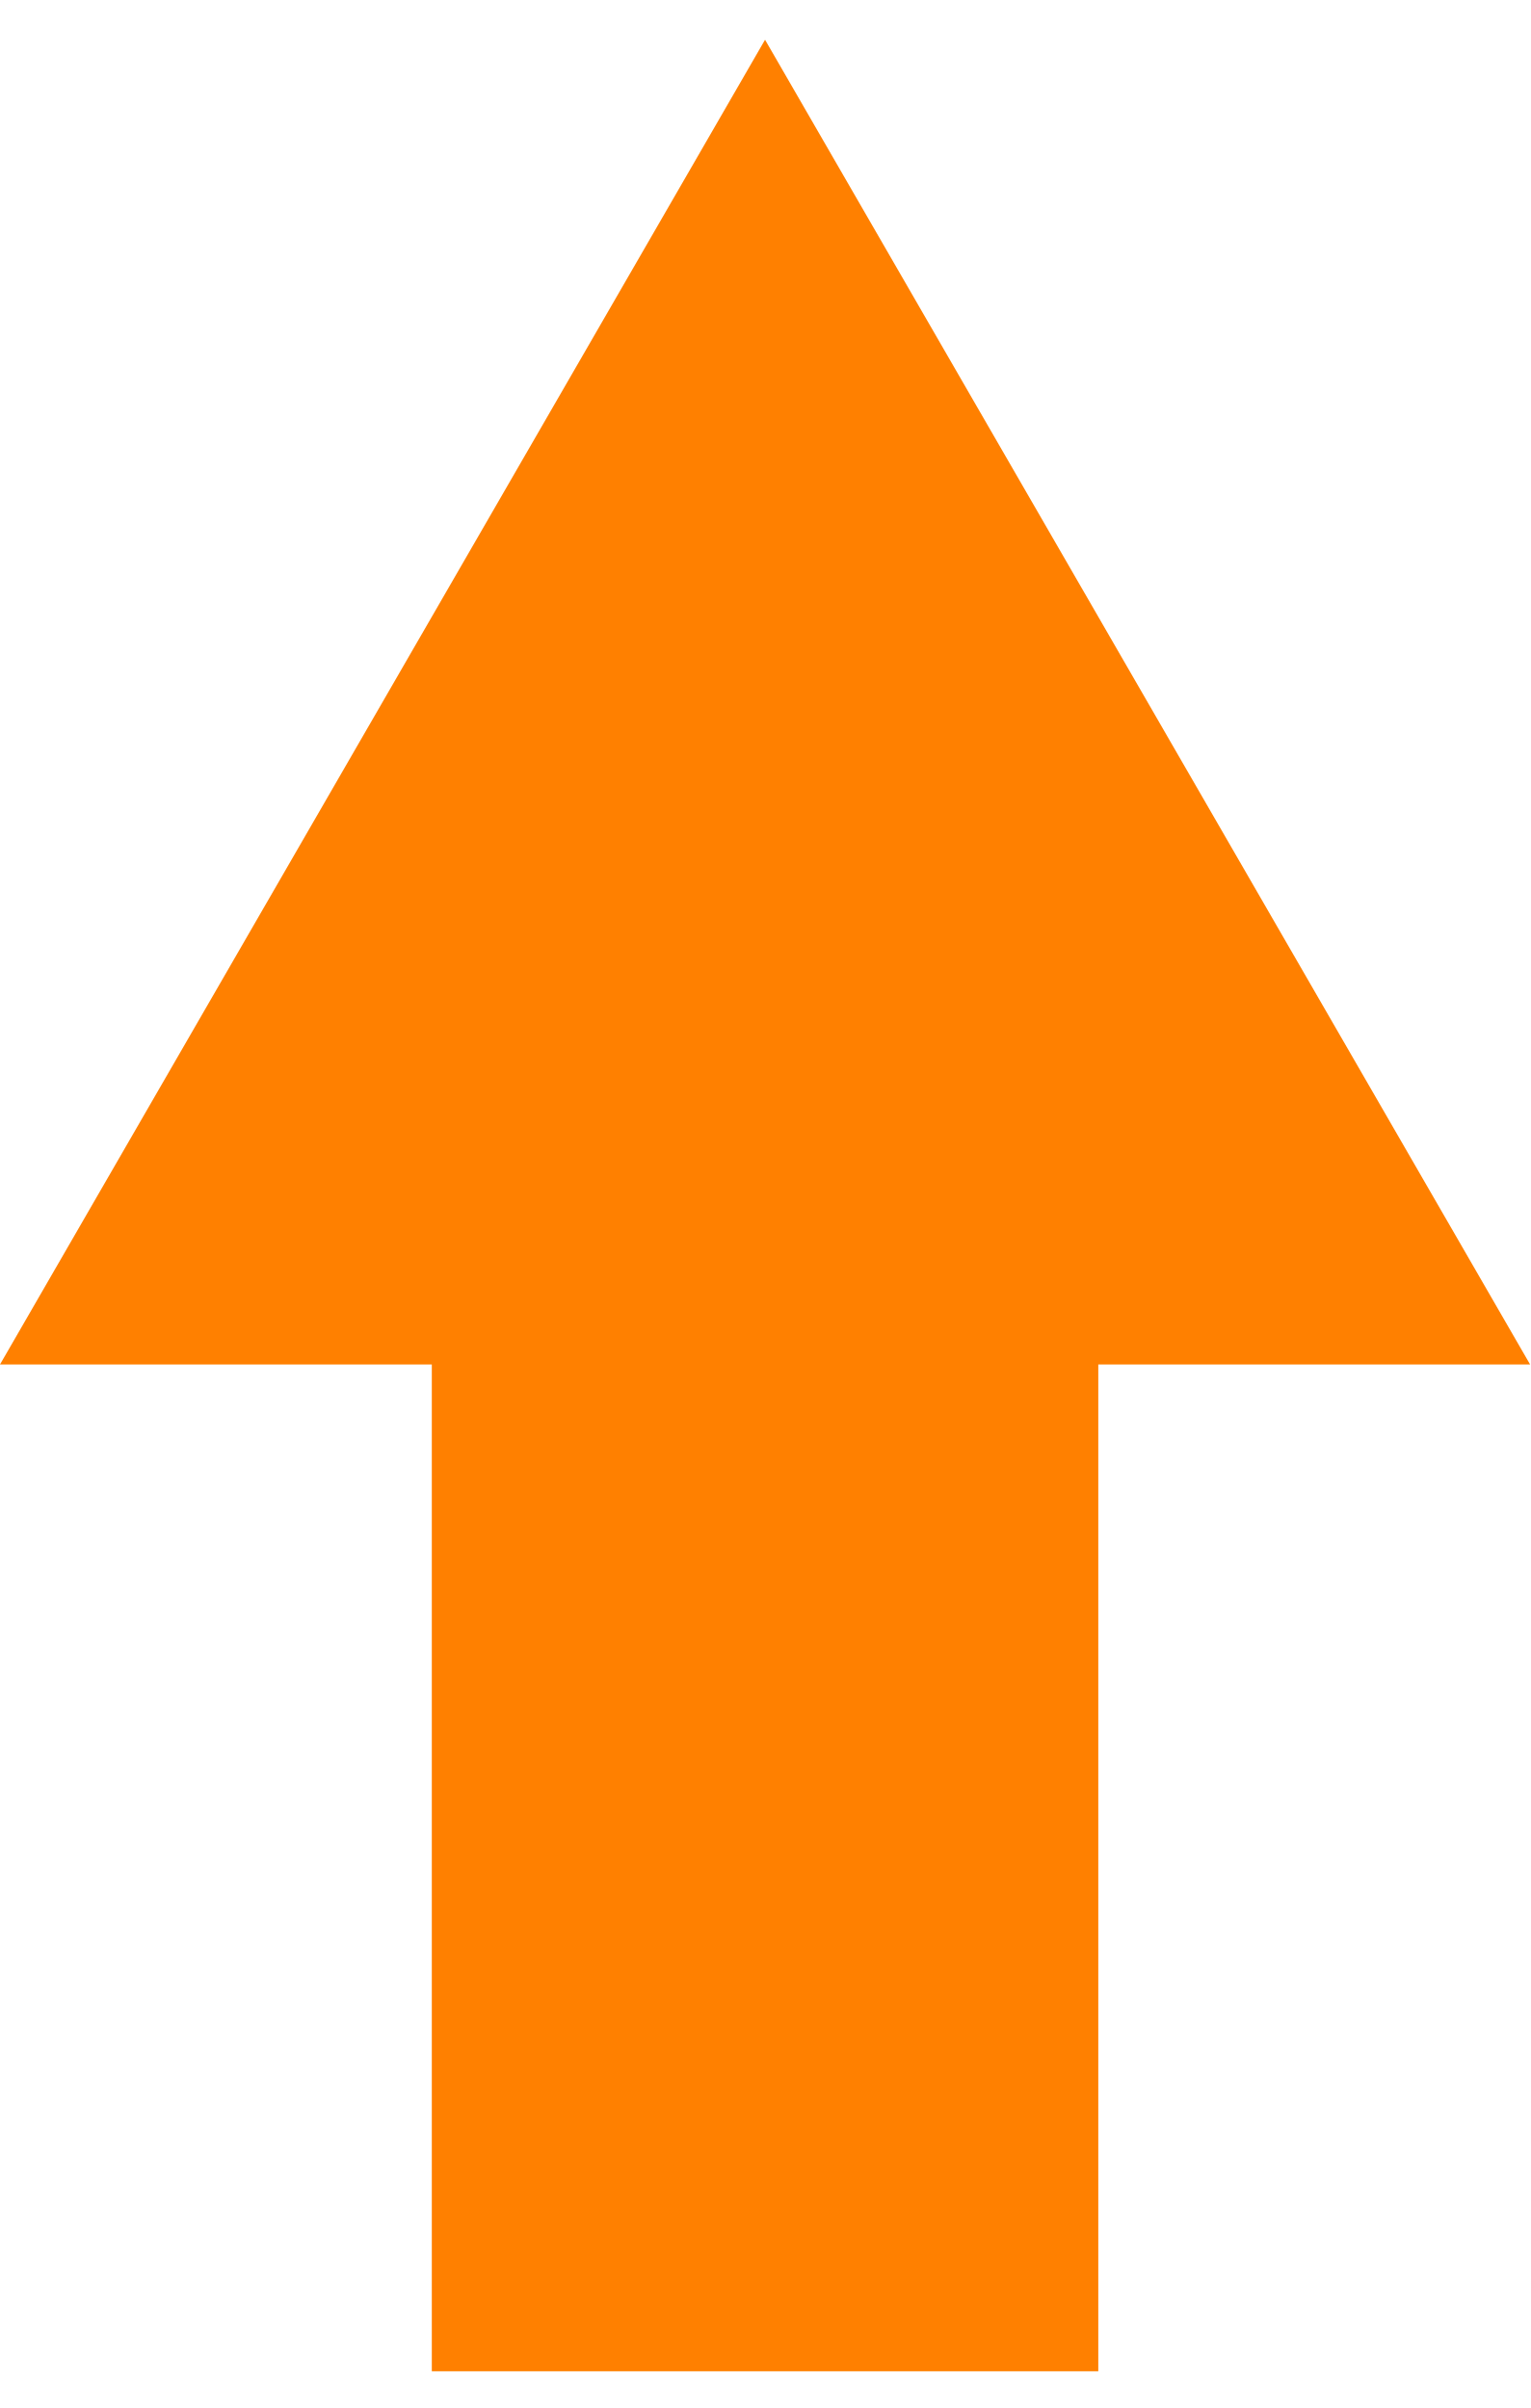
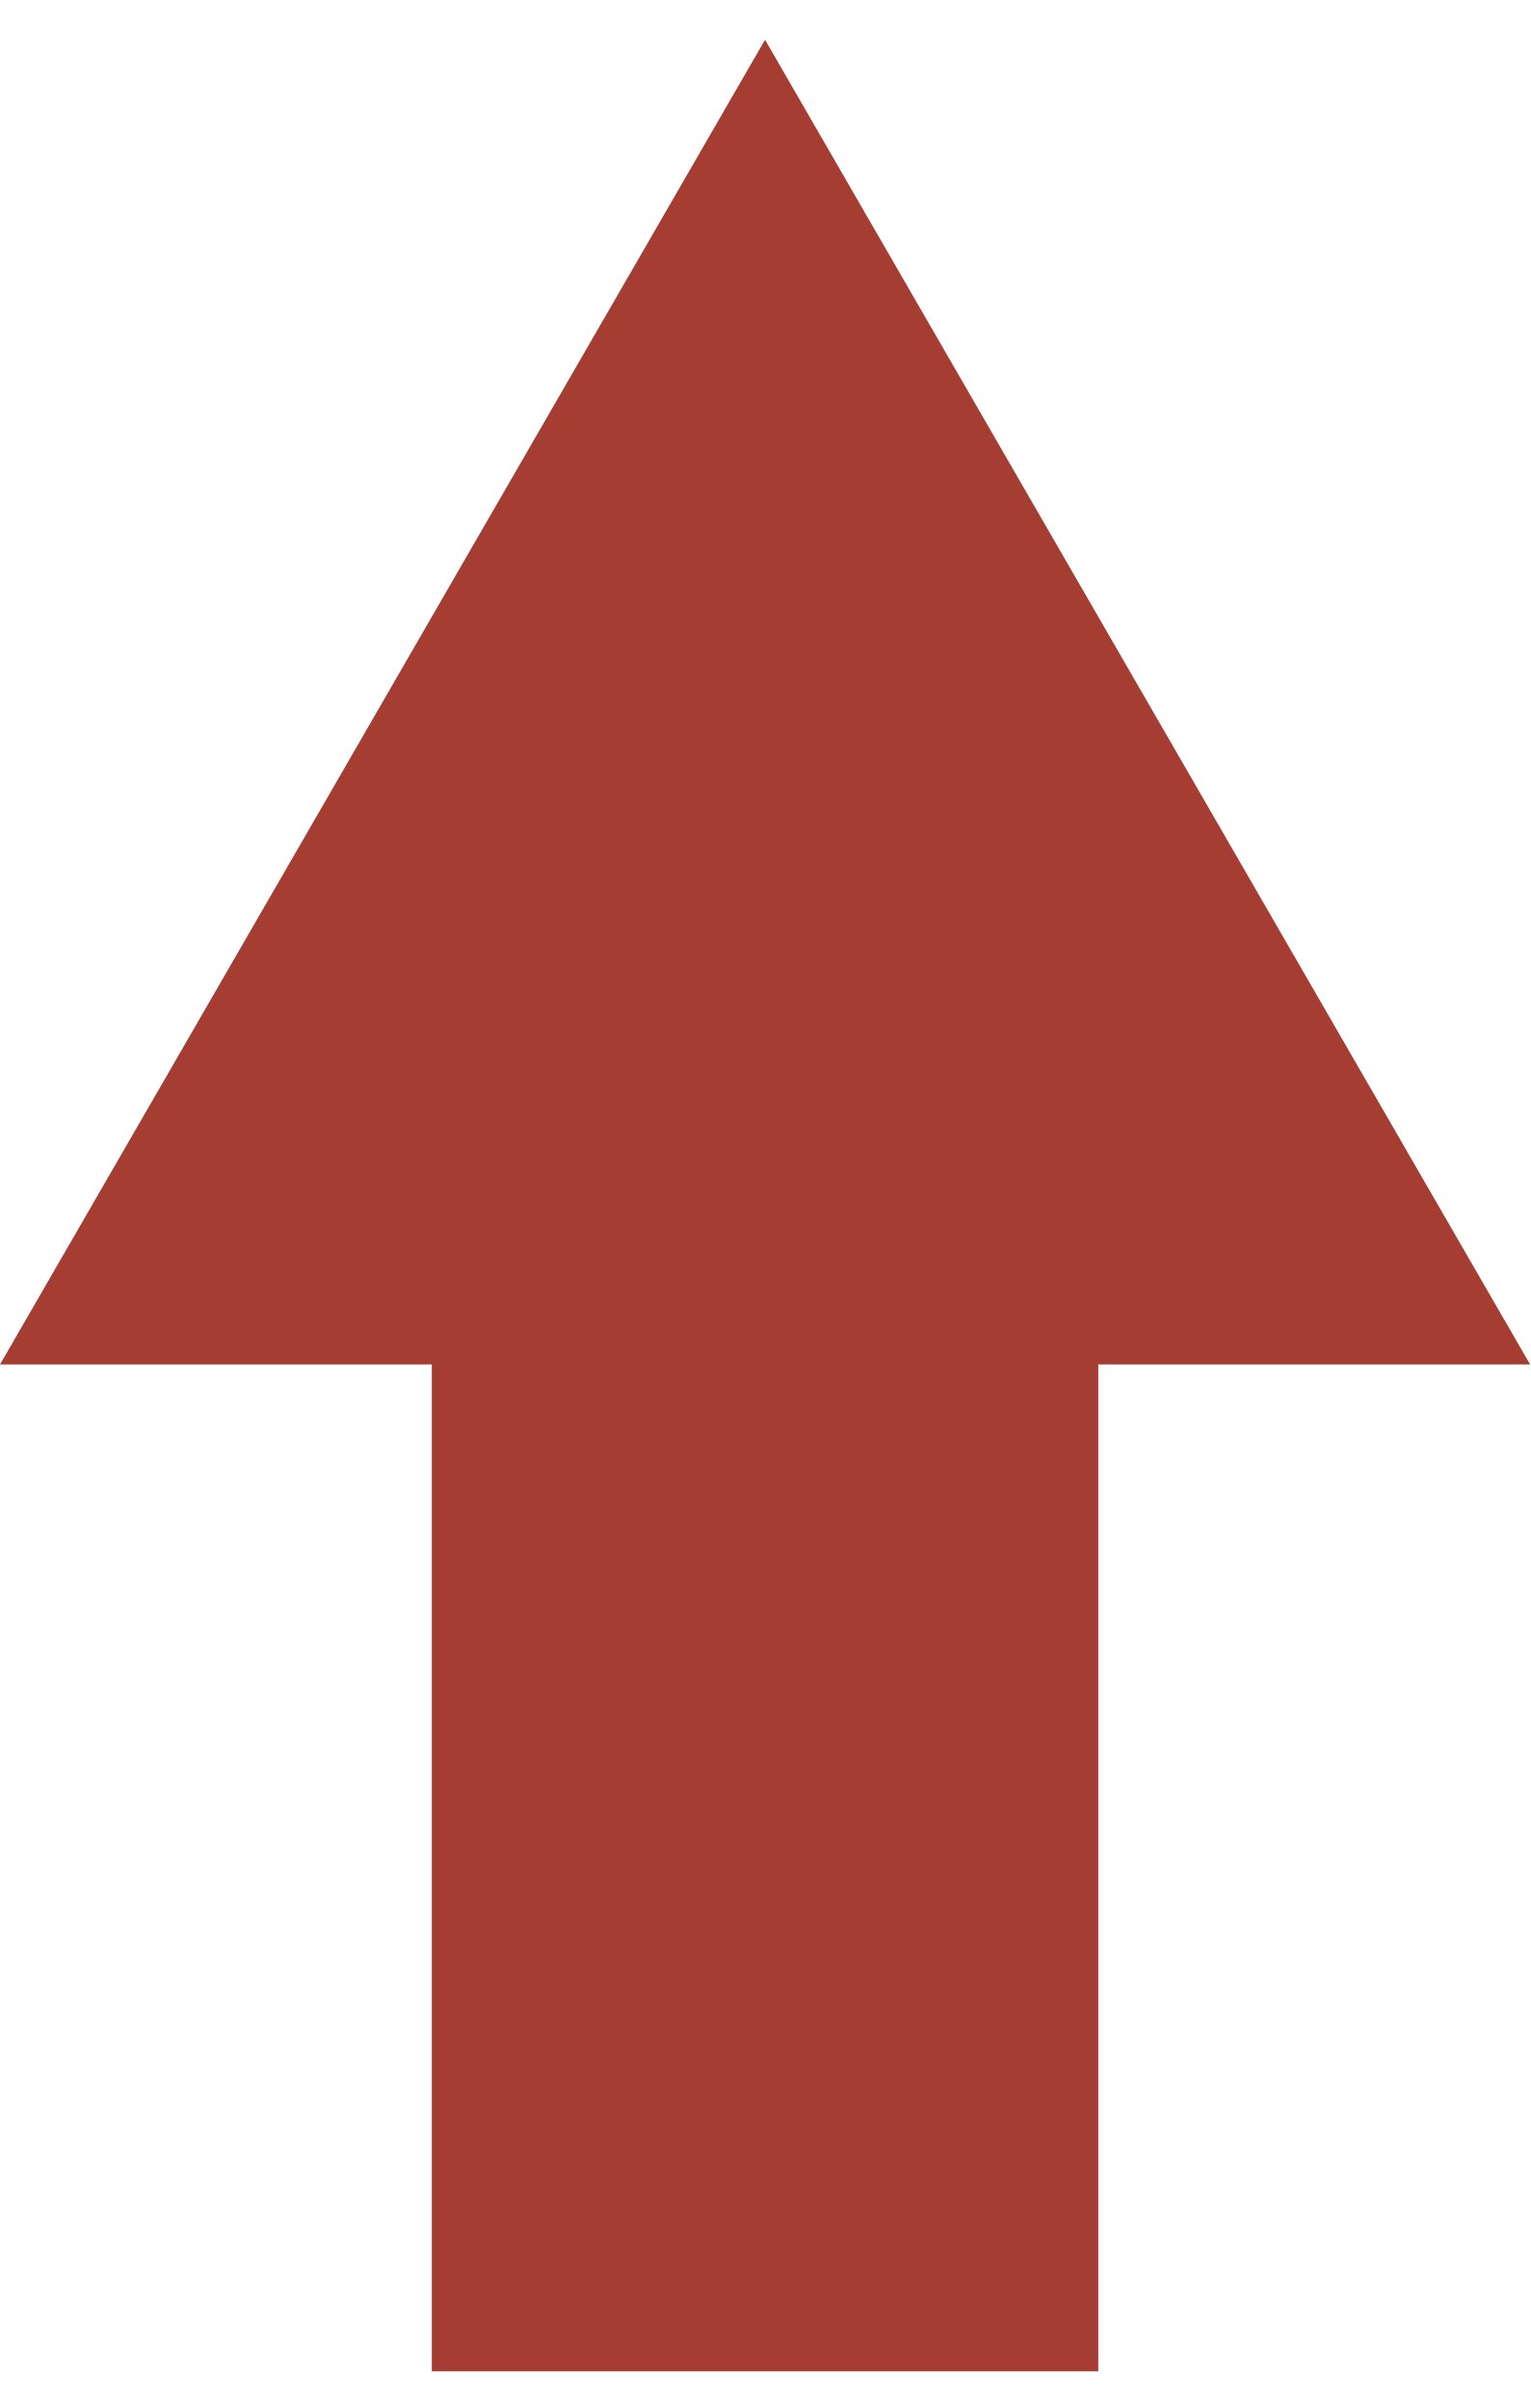
<svg xmlns="http://www.w3.org/2000/svg" version="1.1" id="Ebene_1" x="0px" y="0px" viewBox="0 0 86.6 136.33" style="enable-background:new 0 0 86.6 136.33;" xml:space="preserve">
  <style type="text/css">
- 	.st0{fill:#FF8000;}
+ 	.st0{fill:#A63D33;}
</style>
  <rect x="24.44" y="70.24" class="st0" width="37.72" height="64.01" />
  <polygon class="st0" points="43.3,2.25 0,77.25 86.6,77.25 " />
</svg>
